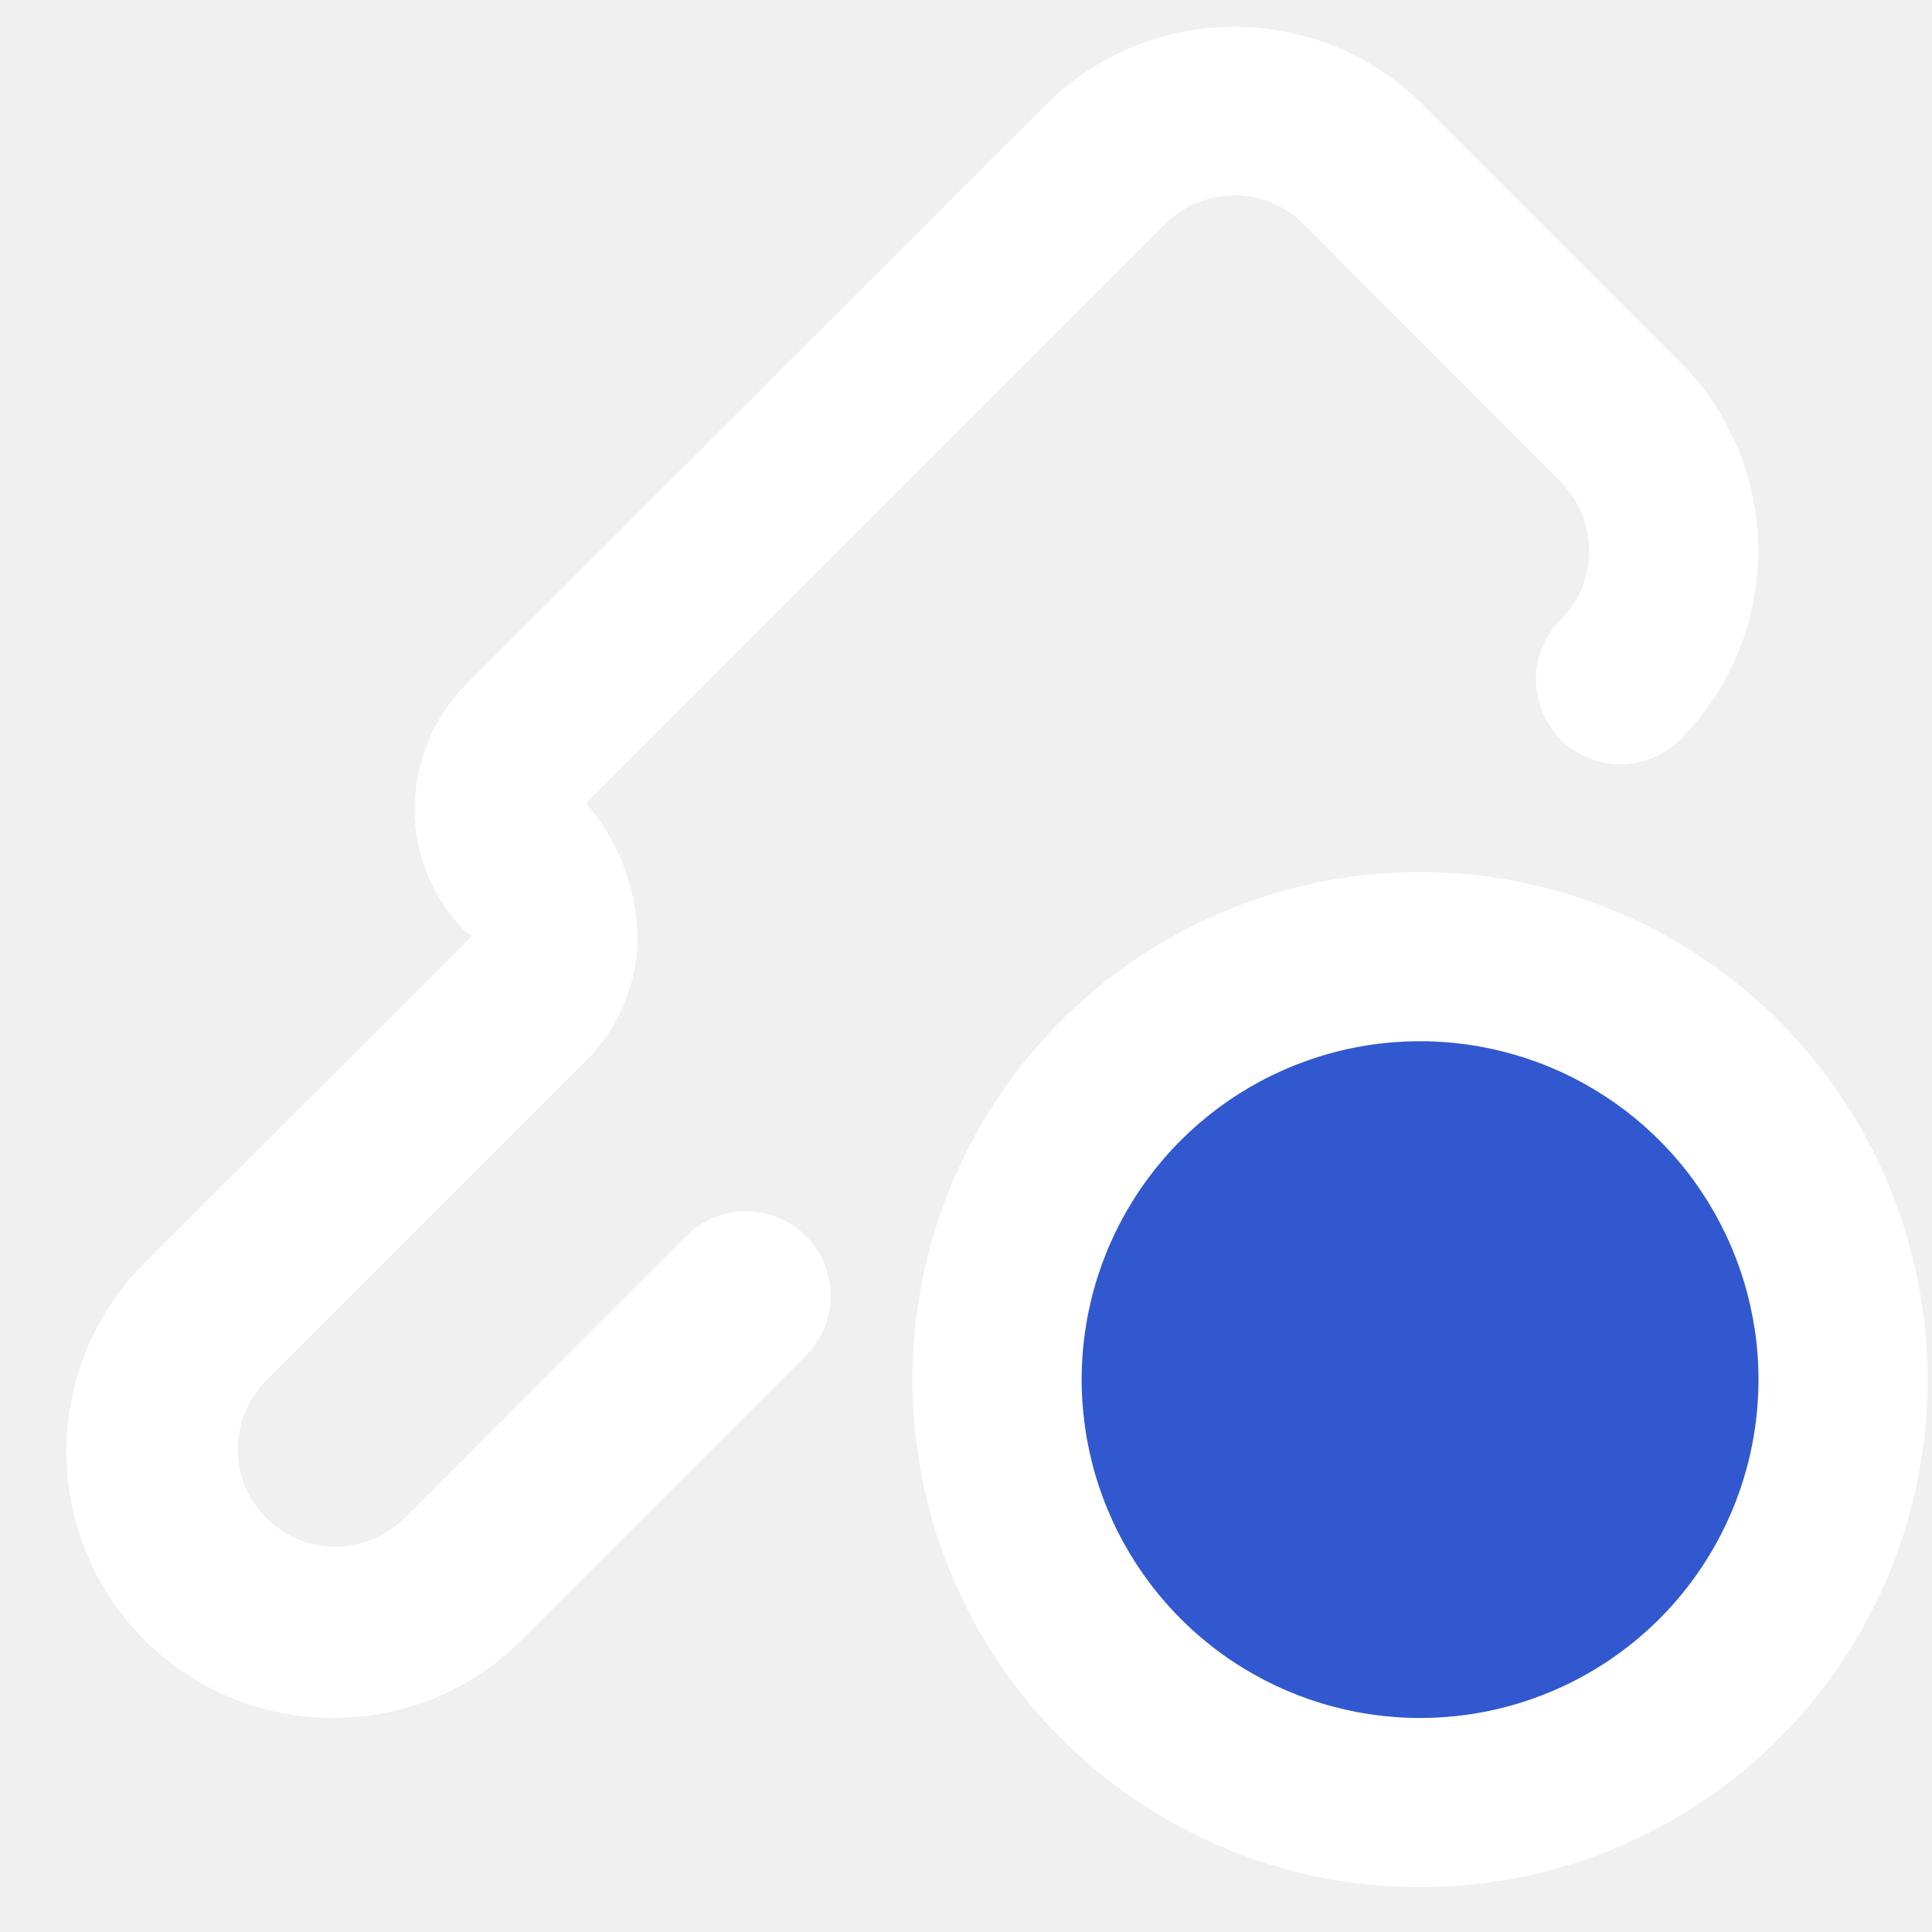
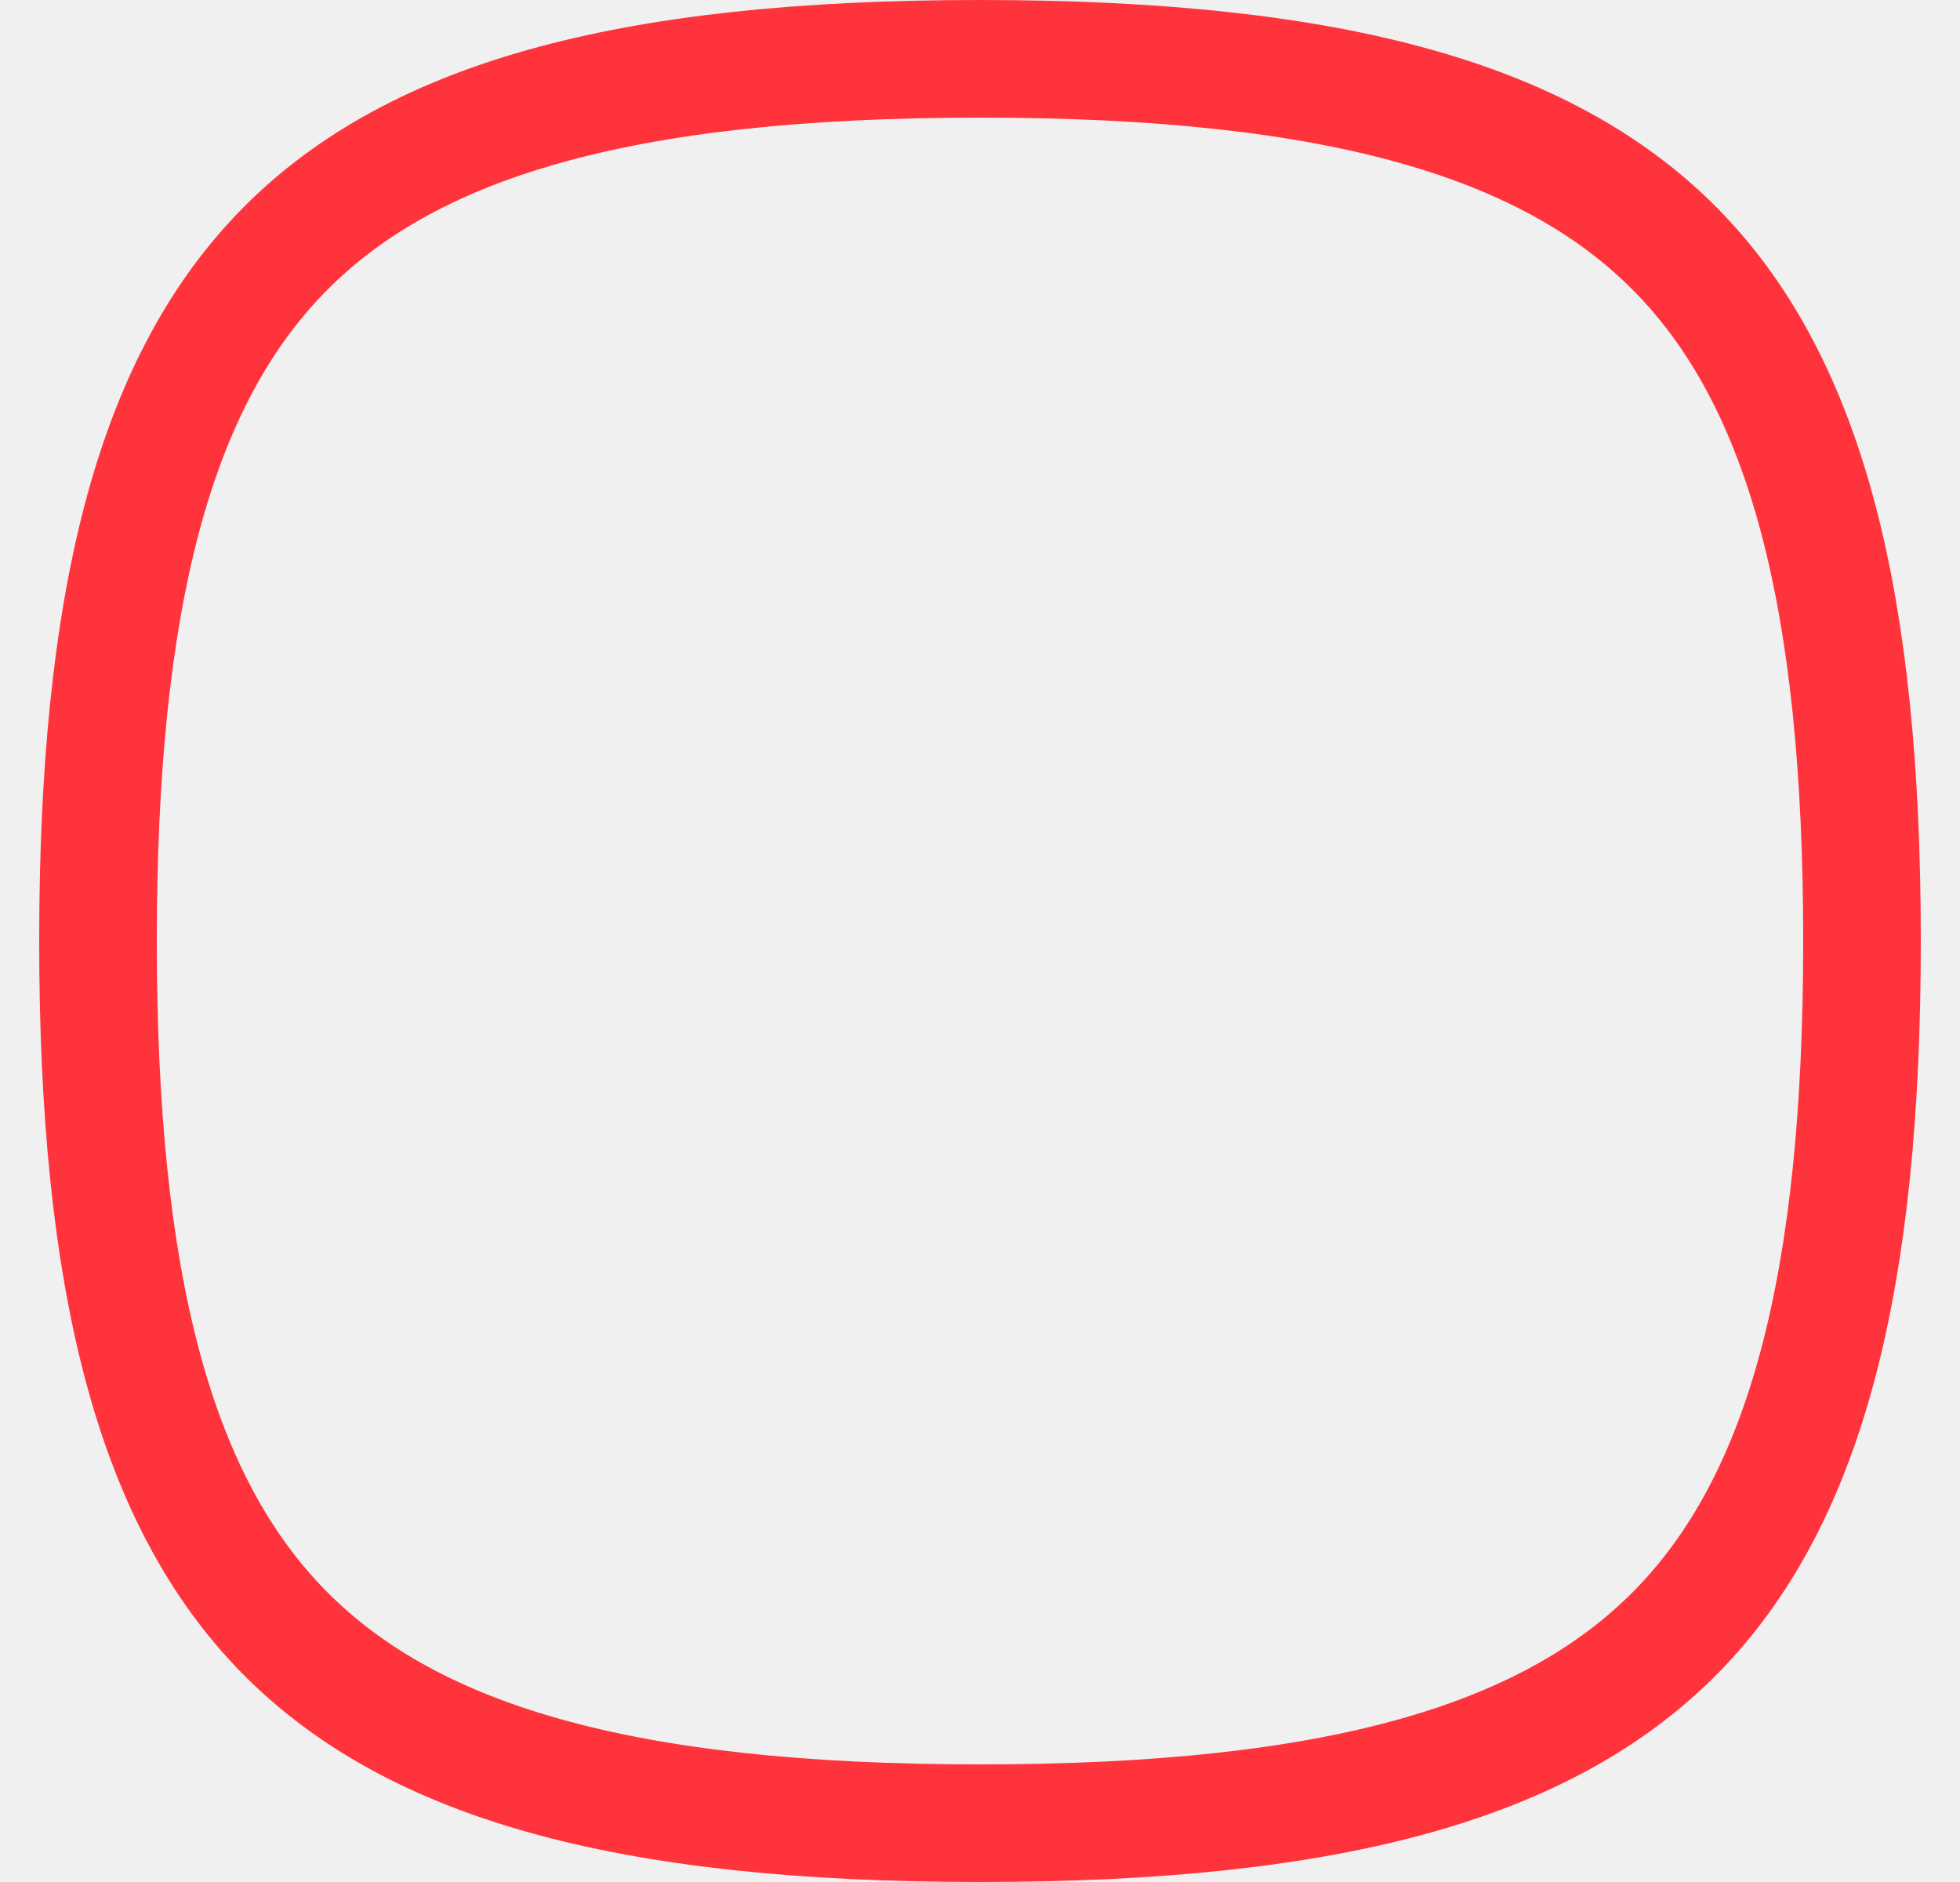
- <svg xmlns="http://www.w3.org/2000/svg" width="27" height="27" viewBox="0 0 27 27" fill="none">
-   <path d="M26.939 19.28C26.939 20.683 26.523 22.055 25.744 23.221C24.964 24.388 23.857 25.297 22.56 25.834C21.264 26.371 19.838 26.511 18.462 26.238C17.086 25.964 15.822 25.288 14.83 24.296C13.838 23.304 13.162 22.04 12.888 20.664C12.615 19.288 12.755 17.862 13.292 16.566C13.829 15.27 14.738 14.162 15.905 13.382C17.071 12.603 18.443 12.187 19.846 12.187C21.727 12.189 23.53 12.937 24.86 14.267C26.189 15.597 26.937 17.4 26.939 19.28ZM24.575 19.28C24.575 18.345 24.297 17.431 23.778 16.653C23.258 15.875 22.52 15.269 21.655 14.911C20.791 14.553 19.84 14.46 18.923 14.642C18.006 14.825 17.163 15.275 16.502 15.937C15.84 16.598 15.39 17.441 15.207 18.358C15.025 19.275 15.119 20.226 15.477 21.09C15.835 21.954 16.441 22.693 17.218 23.212C17.996 23.732 18.91 24.009 19.846 24.009C21.1 24.009 22.303 23.511 23.19 22.624C24.076 21.738 24.575 20.535 24.575 19.28Z" fill="white" />
-   <path d="M4.656 24.009C3.919 24.01 3.198 23.792 2.585 23.383C1.972 22.974 1.494 22.392 1.212 21.711C0.929 21.03 0.856 20.281 1 19.558C1.144 18.835 1.499 18.171 2.021 17.65L6.519 13.158L6.591 13.072L6.519 13.03C6.29 12.808 6.109 12.543 5.984 12.25C5.86 11.957 5.796 11.642 5.796 11.324C5.794 10.997 5.857 10.672 5.981 10.37C6.105 10.067 6.287 9.792 6.518 9.56L14.615 1.464C15.315 0.766 16.262 0.374 17.25 0.374C18.238 0.374 19.185 0.766 19.885 1.464L23.483 5.062C24.181 5.762 24.572 6.71 24.572 7.698C24.572 8.686 24.181 9.633 23.483 10.333C23.262 10.555 22.961 10.68 22.648 10.68C22.334 10.68 22.033 10.555 21.811 10.334C21.589 10.112 21.465 9.811 21.465 9.498C21.465 9.184 21.589 8.883 21.811 8.661C22.066 8.405 22.209 8.059 22.209 7.698C22.209 7.337 22.066 6.99 21.811 6.734L18.213 3.127C17.957 2.872 17.611 2.729 17.25 2.729C16.889 2.729 16.543 2.872 16.287 3.127L8.191 11.225C8.634 11.74 8.888 12.392 8.91 13.072C8.913 13.397 8.85 13.72 8.727 14.02C8.603 14.321 8.421 14.593 8.19 14.822L3.697 19.315C3.453 19.573 3.319 19.916 3.324 20.271C3.328 20.626 3.471 20.965 3.723 21.216C3.974 21.467 4.313 21.611 4.668 21.615C5.023 21.62 5.366 21.486 5.624 21.242L9.607 17.258C9.831 17.043 10.13 16.924 10.44 16.928C10.75 16.931 11.046 17.057 11.265 17.276C11.483 17.496 11.607 17.793 11.609 18.103C11.61 18.413 11.49 18.712 11.274 18.934L7.291 22.918C6.945 23.265 6.535 23.54 6.082 23.727C5.63 23.914 5.145 24.01 4.656 24.009Z" fill="white" />
-   <path d="M24.575 19.28C24.575 18.345 24.297 17.431 23.778 16.653C23.258 15.875 22.52 15.269 21.655 14.911C20.791 14.553 19.84 14.46 18.923 14.642C18.006 14.825 17.163 15.275 16.502 15.937C15.84 16.598 15.39 17.441 15.207 18.358C15.025 19.275 15.119 20.226 15.477 21.09C15.835 21.954 16.441 22.693 17.218 23.212C17.996 23.732 18.91 24.009 19.846 24.009C21.1 24.009 22.303 23.511 23.19 22.624C24.076 21.738 24.575 20.535 24.575 19.28Z" fill="#3158CE" />
+ <svg xmlns="http://www.w3.org/2000/svg" width="25" height="24" viewBox="0 0 25 24" fill="none">
+   <path d="M1.25 12C1.25 16.357 1.969 19.068 3.544 20.731C5.186 22.463 7.941 23.25 12.5 23.25C17.059 23.25 19.814 22.463 21.456 20.731C23.031 19.068 23.75 16.357 23.75 12C23.75 7.643 23.031 4.932 21.456 3.269C19.814 1.537 17.059 0.75 12.5 0.75C7.941 0.75 5.186 1.537 3.544 3.269C1.969 4.932 1.25 7.643 1.25 12Z" stroke="#FF333C" stroke-width="1.5" stroke-linecap="round" stroke-linejoin="round" />
</svg>
